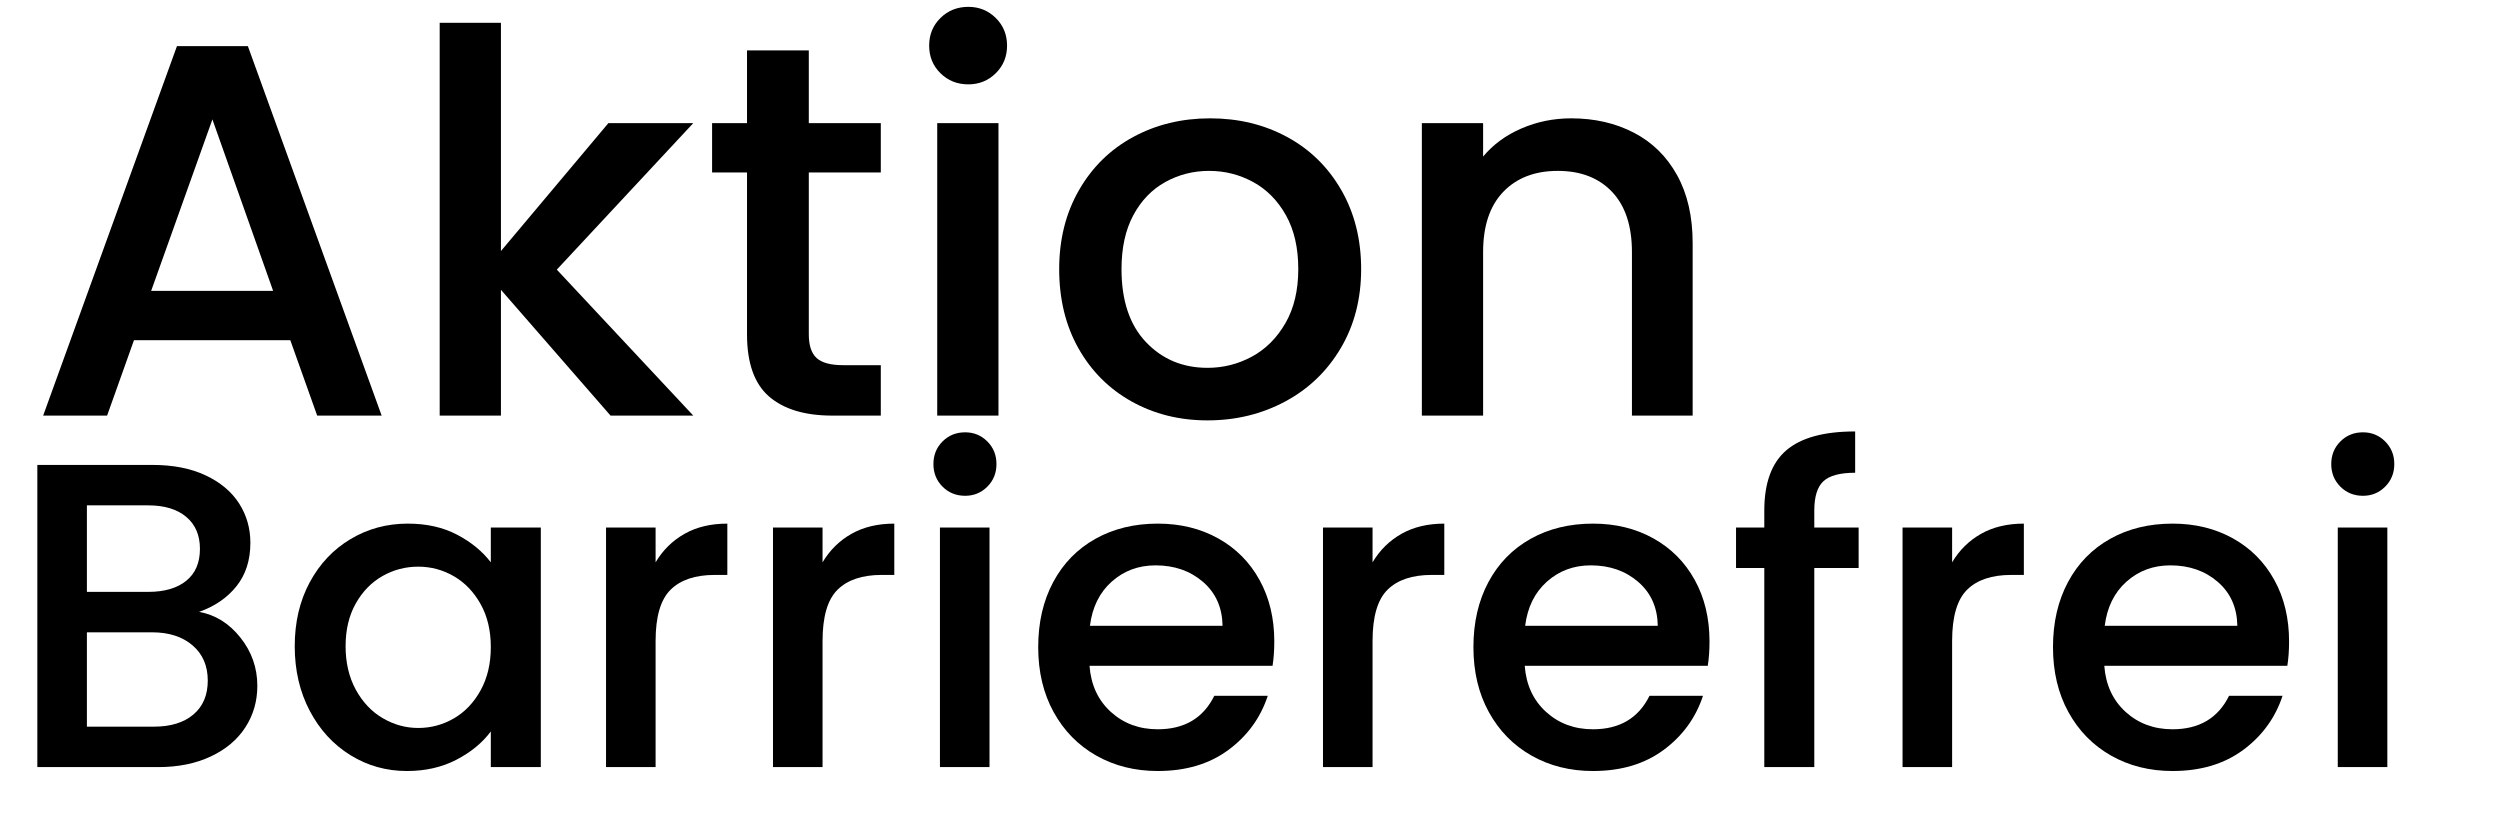
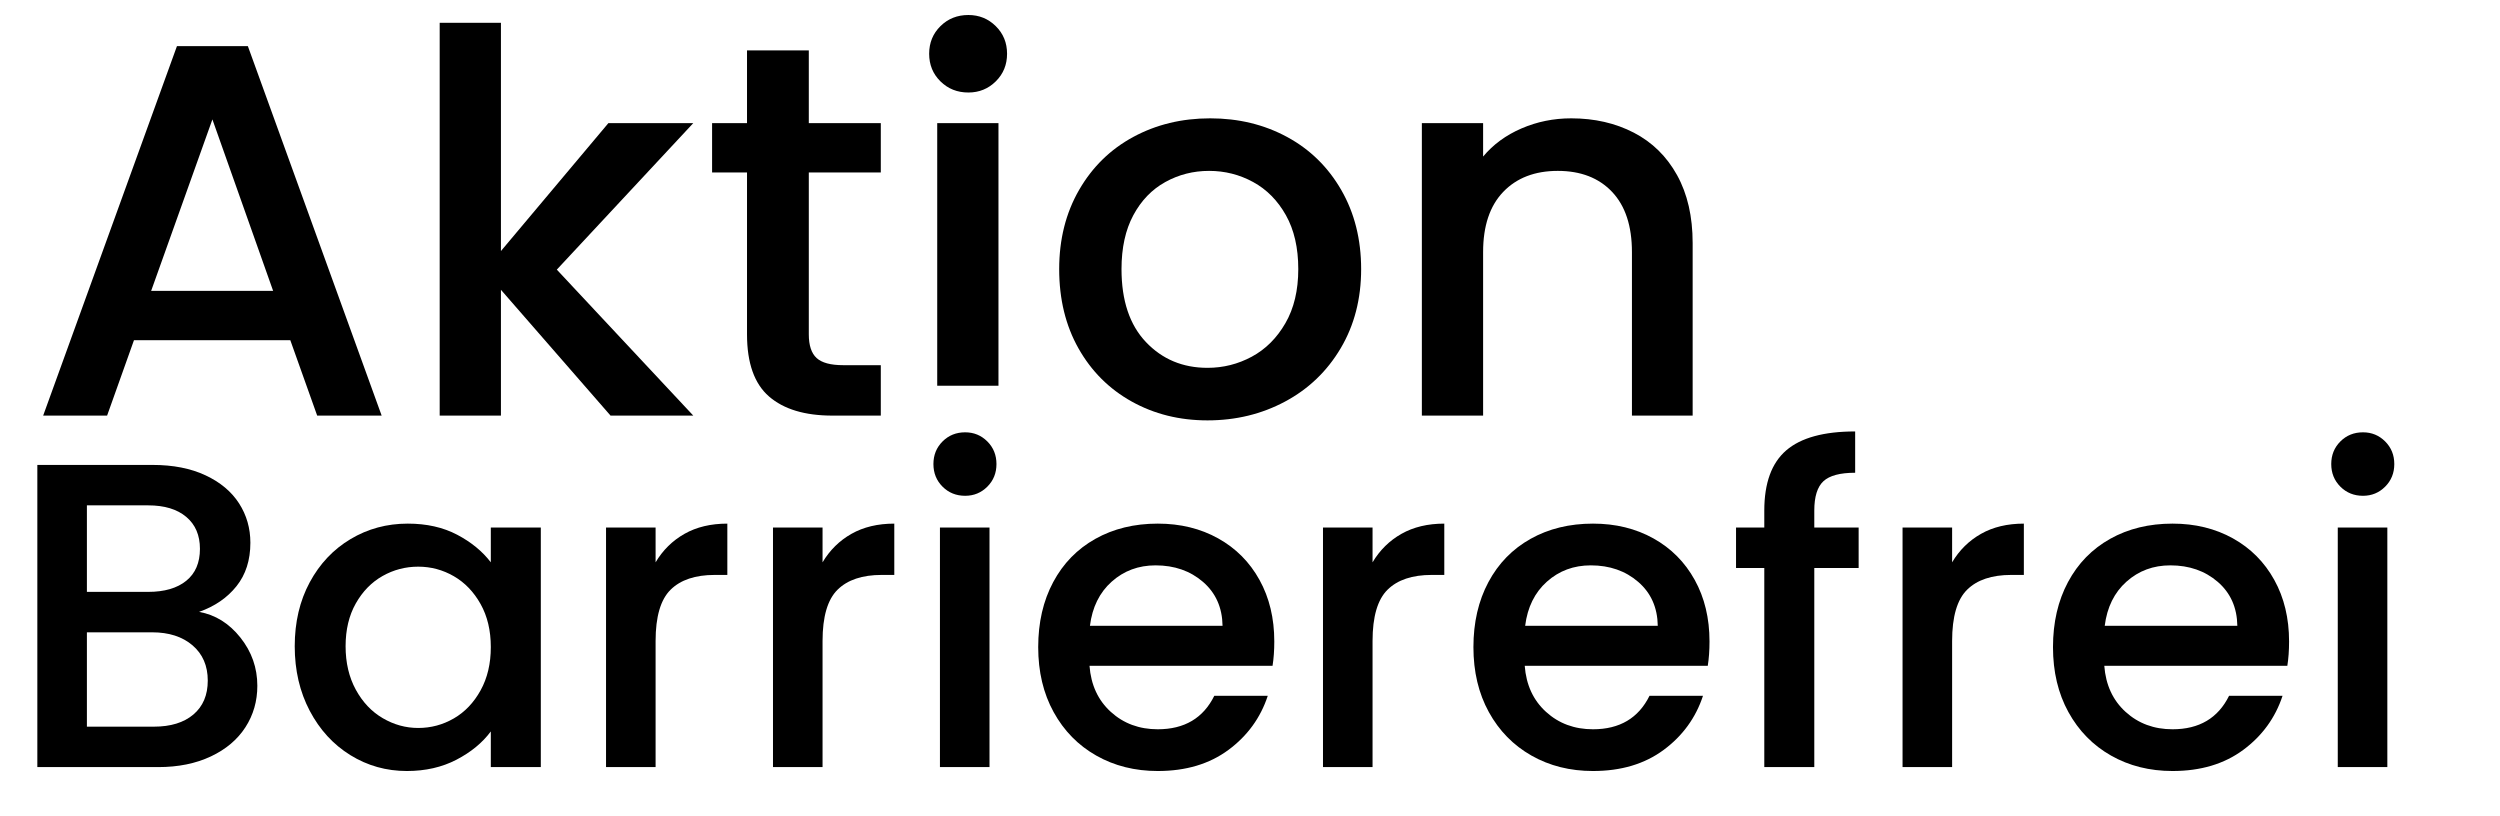
<svg xmlns="http://www.w3.org/2000/svg" width="100%" height="100%" viewBox="0 0 920 300" version="1.1" xml:space="preserve" style="fill-rule:evenodd;clip-rule:evenodd;stroke-linejoin:round;stroke-miterlimit:2;">
  <g id="zwe-schriftgrössen-" transform="matrix(1,0,0,1,0,57.5)">
    <g transform="matrix(1,0,0,1,-55.2379,173.008)">
      <path d="M128.497,-5.336C134.47,-4.269 139.537,-1.122 143.697,4.104C147.857,9.331 149.937,15.251 149.937,21.864C149.937,27.518 148.47,32.611 145.537,37.144C142.604,41.678 138.364,45.251 132.817,47.864C127.27,50.478 120.817,51.784 113.457,51.784L68.977,51.784L68.977,-59.416L111.377,-59.416C118.95,-59.416 125.457,-58.136 130.897,-55.576C136.337,-53.016 140.444,-49.576 143.217,-45.256C145.99,-40.936 147.377,-36.109 147.377,-30.776C147.377,-24.376 145.67,-19.042 142.257,-14.776C138.844,-10.509 134.257,-7.362 128.497,-5.336ZM87.217,-12.696L109.777,-12.696C115.75,-12.696 120.417,-14.056 123.777,-16.776C127.137,-19.496 128.817,-23.416 128.817,-28.536C128.817,-33.549 127.137,-37.469 123.777,-40.296C120.417,-43.122 115.75,-44.536 109.777,-44.536L87.217,-44.536L87.217,-12.696ZM111.857,36.904C118.044,36.904 122.897,35.411 126.417,32.424C129.937,29.438 131.697,25.278 131.697,19.944C131.697,14.504 129.83,10.184 126.097,6.984C122.364,3.784 117.404,2.184 111.217,2.184L87.217,2.184L87.217,36.904L111.857,36.904Z" style="fill-rule:nonzero;" />
      <path d="M163.697,7.304C163.697,-1.549 165.537,-9.389 169.217,-16.216C172.897,-23.042 177.91,-28.349 184.257,-32.136C190.604,-35.922 197.617,-37.816 205.297,-37.816C212.23,-37.816 218.284,-36.456 223.457,-33.736C228.63,-31.016 232.764,-27.629 235.857,-23.576L235.857,-36.376L254.257,-36.376L254.257,51.784L235.857,51.784L235.857,38.664C232.764,42.824 228.55,46.291 223.217,49.064C217.884,51.838 211.804,53.224 204.977,53.224C197.404,53.224 190.47,51.278 184.177,47.384C177.884,43.491 172.897,38.051 169.217,31.064C165.537,24.078 163.697,16.158 163.697,7.304ZM235.857,7.624C235.857,1.544 234.604,-3.736 232.097,-8.216C229.59,-12.696 226.31,-16.109 222.257,-18.456C218.204,-20.802 213.83,-21.976 209.137,-21.976C204.444,-21.976 200.07,-20.829 196.017,-18.536C191.964,-16.242 188.684,-12.882 186.177,-8.456C183.67,-4.029 182.417,1.224 182.417,7.304C182.417,13.384 183.67,18.718 186.177,23.304C188.684,27.891 191.99,31.384 196.097,33.784C200.204,36.184 204.55,37.384 209.137,37.384C213.83,37.384 218.204,36.211 222.257,33.864C226.31,31.518 229.59,28.078 232.097,23.544C234.604,19.011 235.857,13.704 235.857,7.624Z" style="fill-rule:nonzero;" />
      <path d="M296.497,-23.576C299.164,-28.056 302.71,-31.549 307.137,-34.056C311.564,-36.562 316.817,-37.816 322.897,-37.816L322.897,-18.936L318.257,-18.936C311.11,-18.936 305.697,-17.122 302.017,-13.496C298.337,-9.869 296.497,-3.576 296.497,5.384L296.497,51.784L278.257,51.784L278.257,-36.376L296.497,-36.376L296.497,-23.576Z" style="fill-rule:nonzero;" />
      <path d="M357.937,-23.576C360.604,-28.056 364.15,-31.549 368.577,-34.056C373.004,-36.562 378.257,-37.816 384.337,-37.816L384.337,-18.936L379.697,-18.936C372.55,-18.936 367.137,-17.122 363.457,-13.496C359.777,-9.869 357.937,-3.576 357.937,5.384L357.937,51.784L339.697,51.784L339.697,-36.376L357.937,-36.376L357.937,-23.576Z" style="fill-rule:nonzero;" />
      <path d="M410.417,-48.056C407.11,-48.056 404.337,-49.176 402.097,-51.416C399.857,-53.656 398.737,-56.429 398.737,-59.736C398.737,-63.042 399.857,-65.816 402.097,-68.056C404.337,-70.296 407.11,-71.416 410.417,-71.416C413.617,-71.416 416.337,-70.296 418.577,-68.056C420.817,-65.816 421.937,-63.042 421.937,-59.736C421.937,-56.429 420.817,-53.656 418.577,-51.416C416.337,-49.176 413.617,-48.056 410.417,-48.056ZM419.377,-36.376L419.377,51.784L401.137,51.784L401.137,-36.376L419.377,-36.376Z" style="fill-rule:nonzero;" />
      <path d="M524.177,5.544C524.177,8.851 523.964,11.838 523.537,14.504L456.177,14.504C456.71,21.544 459.324,27.198 464.017,31.464C468.71,35.731 474.47,37.864 481.297,37.864C491.11,37.864 498.044,33.758 502.097,25.544L521.777,25.544C519.11,33.651 514.284,40.291 507.297,45.464C500.31,50.638 491.644,53.224 481.297,53.224C472.87,53.224 465.324,51.331 458.657,47.544C451.99,43.758 446.764,38.424 442.977,31.544C439.19,24.664 437.297,16.691 437.297,7.624C437.297,-1.442 439.137,-9.416 442.817,-16.296C446.497,-23.176 451.67,-28.482 458.337,-32.216C465.004,-35.949 472.657,-37.816 481.297,-37.816C489.617,-37.816 497.03,-36.002 503.537,-32.376C510.044,-28.749 515.11,-23.656 518.737,-17.096C522.364,-10.536 524.177,-2.989 524.177,5.544ZM505.137,-0.216C505.03,-6.936 502.63,-12.322 497.937,-16.376C493.244,-20.429 487.43,-22.456 480.497,-22.456C474.204,-22.456 468.817,-20.456 464.337,-16.456C459.857,-12.456 457.19,-7.042 456.337,-0.216L505.137,-0.216Z" style="fill-rule:nonzero;" />
      <path d="M560.337,-23.576C563.004,-28.056 566.55,-31.549 570.977,-34.056C575.404,-36.562 580.657,-37.816 586.737,-37.816L586.737,-18.936L582.097,-18.936C574.95,-18.936 569.537,-17.122 565.857,-13.496C562.177,-9.869 560.337,-3.576 560.337,5.384L560.337,51.784L542.097,51.784L542.097,-36.376L560.337,-36.376L560.337,-23.576Z" style="fill-rule:nonzero;" />
      <path d="M684.337,5.544C684.337,8.851 684.124,11.838 683.697,14.504L616.337,14.504C616.87,21.544 619.484,27.198 624.177,31.464C628.87,35.731 634.63,37.864 641.457,37.864C651.27,37.864 658.204,33.758 662.257,25.544L681.937,25.544C679.27,33.651 674.444,40.291 667.457,45.464C660.47,50.638 651.804,53.224 641.457,53.224C633.03,53.224 625.484,51.331 618.817,47.544C612.15,43.758 606.924,38.424 603.137,31.544C599.35,24.664 597.457,16.691 597.457,7.624C597.457,-1.442 599.297,-9.416 602.977,-16.296C606.657,-23.176 611.83,-28.482 618.497,-32.216C625.164,-35.949 632.817,-37.816 641.457,-37.816C649.777,-37.816 657.19,-36.002 663.697,-32.376C670.204,-28.749 675.27,-23.656 678.897,-17.096C682.524,-10.536 684.337,-2.989 684.337,5.544ZM665.297,-0.216C665.19,-6.936 662.79,-12.322 658.097,-16.376C653.404,-20.429 647.59,-22.456 640.657,-22.456C634.364,-22.456 628.977,-20.456 624.497,-16.456C620.017,-12.456 617.35,-7.042 616.497,-0.216L665.297,-0.216Z" style="fill-rule:nonzero;" />
      <path d="M739.217,-21.496L722.897,-21.496L722.897,51.784L704.497,51.784L704.497,-21.496L694.097,-21.496L694.097,-36.376L704.497,-36.376L704.497,-42.616C704.497,-52.749 707.19,-60.136 712.577,-64.776C717.964,-69.416 726.417,-71.736 737.937,-71.736L737.937,-56.536C732.39,-56.536 728.497,-55.496 726.257,-53.416C724.017,-51.336 722.897,-47.736 722.897,-42.616L722.897,-36.376L739.217,-36.376L739.217,-21.496Z" style="fill-rule:nonzero;" />
      <path d="M773.617,-23.576C776.284,-28.056 779.83,-31.549 784.257,-34.056C788.684,-36.562 793.937,-37.816 800.017,-37.816L800.017,-18.936L795.377,-18.936C788.23,-18.936 782.817,-17.122 779.137,-13.496C775.457,-9.869 773.617,-3.576 773.617,5.384L773.617,51.784L755.377,51.784L755.377,-36.376L773.617,-36.376L773.617,-23.576Z" style="fill-rule:nonzero;" />
      <path d="M897.617,5.544C897.617,8.851 897.404,11.838 896.977,14.504L829.617,14.504C830.15,21.544 832.764,27.198 837.457,31.464C842.15,35.731 847.91,37.864 854.737,37.864C864.55,37.864 871.484,33.758 875.537,25.544L895.217,25.544C892.55,33.651 887.724,40.291 880.737,45.464C873.75,50.638 865.084,53.224 854.737,53.224C846.31,53.224 838.764,51.331 832.097,47.544C825.43,43.758 820.204,38.424 816.417,31.544C812.63,24.664 810.737,16.691 810.737,7.624C810.737,-1.442 812.577,-9.416 816.257,-16.296C819.937,-23.176 825.11,-28.482 831.777,-32.216C838.444,-35.949 846.097,-37.816 854.737,-37.816C863.057,-37.816 870.47,-36.002 876.977,-32.376C883.484,-28.749 888.55,-23.656 892.177,-17.096C895.804,-10.536 897.617,-2.989 897.617,5.544ZM878.577,-0.216C878.47,-6.936 876.07,-12.322 871.377,-16.376C866.684,-20.429 860.87,-22.456 853.937,-22.456C847.644,-22.456 842.257,-20.456 837.777,-16.456C833.297,-12.456 830.63,-7.042 829.777,-0.216L878.577,-0.216Z" style="fill-rule:nonzero;" />
      <path d="M924.817,-48.056C921.51,-48.056 918.737,-49.176 916.497,-51.416C914.257,-53.656 913.137,-56.429 913.137,-59.736C913.137,-63.042 914.257,-65.816 916.497,-68.056C918.737,-70.296 921.51,-71.416 924.817,-71.416C928.017,-71.416 930.737,-70.296 932.977,-68.056C935.217,-65.816 936.337,-63.042 936.337,-59.736C936.337,-56.429 935.217,-53.656 932.977,-51.416C930.737,-49.176 928.017,-48.056 924.817,-48.056ZM933.777,-36.376L933.777,51.784L915.537,51.784L915.537,-36.376L933.777,-36.376Z" style="fill-rule:nonzero;" />
    </g>
    <g transform="matrix(0.99359,0,0,0.981661,-47.4519,44.6088)">
      <path d="M155.283,23.526L97.374,23.526L87.424,51.784L63.743,51.784L113.294,-86.72L139.562,-86.72L189.113,51.784L165.233,51.784L155.283,23.526ZM148.915,5.019L126.428,-59.258L103.742,5.019L148.915,5.019Z" style="fill-rule:nonzero;" />
      <path d="M253.987,-2.941L304.533,51.784L273.887,51.784L233.291,4.621L233.291,51.784L210.605,51.784L210.605,-95.476L233.291,-95.476L233.291,-9.906L273.091,-57.865L304.533,-57.865L253.987,-2.941Z" style="fill-rule:nonzero;" />
      <path d="M347.318,-39.358L347.318,21.337C347.318,25.45 348.28,28.402 350.203,30.193C352.127,31.984 355.411,32.879 360.054,32.879L373.984,32.879L373.984,51.784L356.074,51.784C345.859,51.784 338.031,49.396 332.592,44.62C327.153,39.844 324.433,32.083 324.433,21.337L324.433,-39.358L311.498,-39.358L311.498,-57.865L324.433,-57.865L324.433,-85.128L347.318,-85.128L347.318,-57.865L373.984,-57.865L373.984,-39.358L347.318,-39.358Z" style="fill-rule:nonzero;" />
-       <path d="M406.421,-72.392C402.308,-72.392 398.859,-73.785 396.073,-76.571C393.287,-79.357 391.894,-82.806 391.894,-86.919C391.894,-91.031 393.287,-94.481 396.073,-97.267C398.859,-100.053 402.308,-101.446 406.421,-101.446C410.401,-101.446 413.784,-100.053 416.57,-97.267C419.356,-94.481 420.749,-91.031 420.749,-86.919C420.749,-82.806 419.356,-79.357 416.57,-76.571C413.784,-73.785 410.401,-72.392 406.421,-72.392ZM417.565,-57.865L417.565,51.784L394.879,51.784L394.879,-57.865L417.565,-57.865Z" style="fill-rule:nonzero;" />
+       <path d="M406.421,-69.336C402.308,-69.336 398.859,-70.729 396.073,-73.515C393.287,-76.301 391.894,-79.75 391.894,-83.863C391.894,-87.975 393.287,-91.425 396.073,-94.211C398.859,-96.997 402.308,-98.39 406.421,-98.39C410.401,-98.39 413.784,-96.997 416.57,-94.211C419.356,-91.425 420.749,-87.975 420.749,-83.863C420.749,-79.75 419.356,-76.301 416.57,-73.515C413.784,-70.729 410.401,-69.336 406.421,-69.336ZM417.565,-57.865L417.565,40.579L394.879,40.579L394.879,-57.865L417.565,-57.865Z" style="fill-rule:nonzero;" />
      <path d="M494.976,53.575C484.628,53.575 475.275,51.22 466.917,46.511C458.559,41.801 451.992,35.168 447.216,26.611C442.44,18.054 440.052,8.137 440.052,-3.14C440.052,-14.284 442.506,-24.167 447.415,-32.791C452.324,-41.414 459.023,-48.047 467.514,-52.691C476.005,-57.334 485.49,-59.656 495.971,-59.656C506.452,-59.656 515.937,-57.334 524.428,-52.691C532.919,-48.047 539.618,-41.414 544.527,-32.791C549.436,-24.167 551.89,-14.284 551.89,-3.14C551.89,8.004 549.369,17.888 544.328,26.511C539.287,35.135 532.421,41.801 523.731,46.511C515.042,51.22 505.457,53.575 494.976,53.575ZM494.976,33.874C500.813,33.874 506.286,32.481 511.393,29.695C516.501,26.909 520.647,22.73 523.831,17.158C527.015,11.586 528.607,4.82 528.607,-3.14C528.607,-11.1 527.081,-17.833 524.03,-23.338C520.979,-28.844 516.932,-32.99 511.891,-35.776C506.85,-38.562 501.41,-39.955 495.573,-39.955C489.736,-39.955 484.329,-38.562 479.354,-35.776C474.379,-32.99 470.433,-28.844 467.514,-23.338C464.595,-17.833 463.136,-11.1 463.136,-3.14C463.136,8.668 466.154,17.788 472.19,24.223C478.227,30.657 485.822,33.874 494.976,33.874Z" style="fill-rule:nonzero;" />
      <path d="M629.699,-59.656C638.322,-59.656 646.05,-57.865 652.882,-54.283C659.715,-50.701 665.055,-45.394 668.902,-38.363C672.749,-31.331 674.673,-22.841 674.673,-12.891L674.673,51.784L652.186,51.784L652.186,-9.508C652.186,-19.325 649.732,-26.854 644.823,-32.094C639.914,-37.335 633.215,-39.955 624.724,-39.955C616.233,-39.955 609.5,-37.335 604.525,-32.094C599.55,-26.854 597.063,-19.325 597.063,-9.508L597.063,51.784L574.377,51.784L574.377,-57.865L597.063,-57.865L597.063,-45.328C600.778,-49.838 605.52,-53.354 611.291,-55.875C617.062,-58.395 623.198,-59.656 629.699,-59.656Z" style="fill-rule:nonzero;" />
    </g>
  </g>
</svg>
